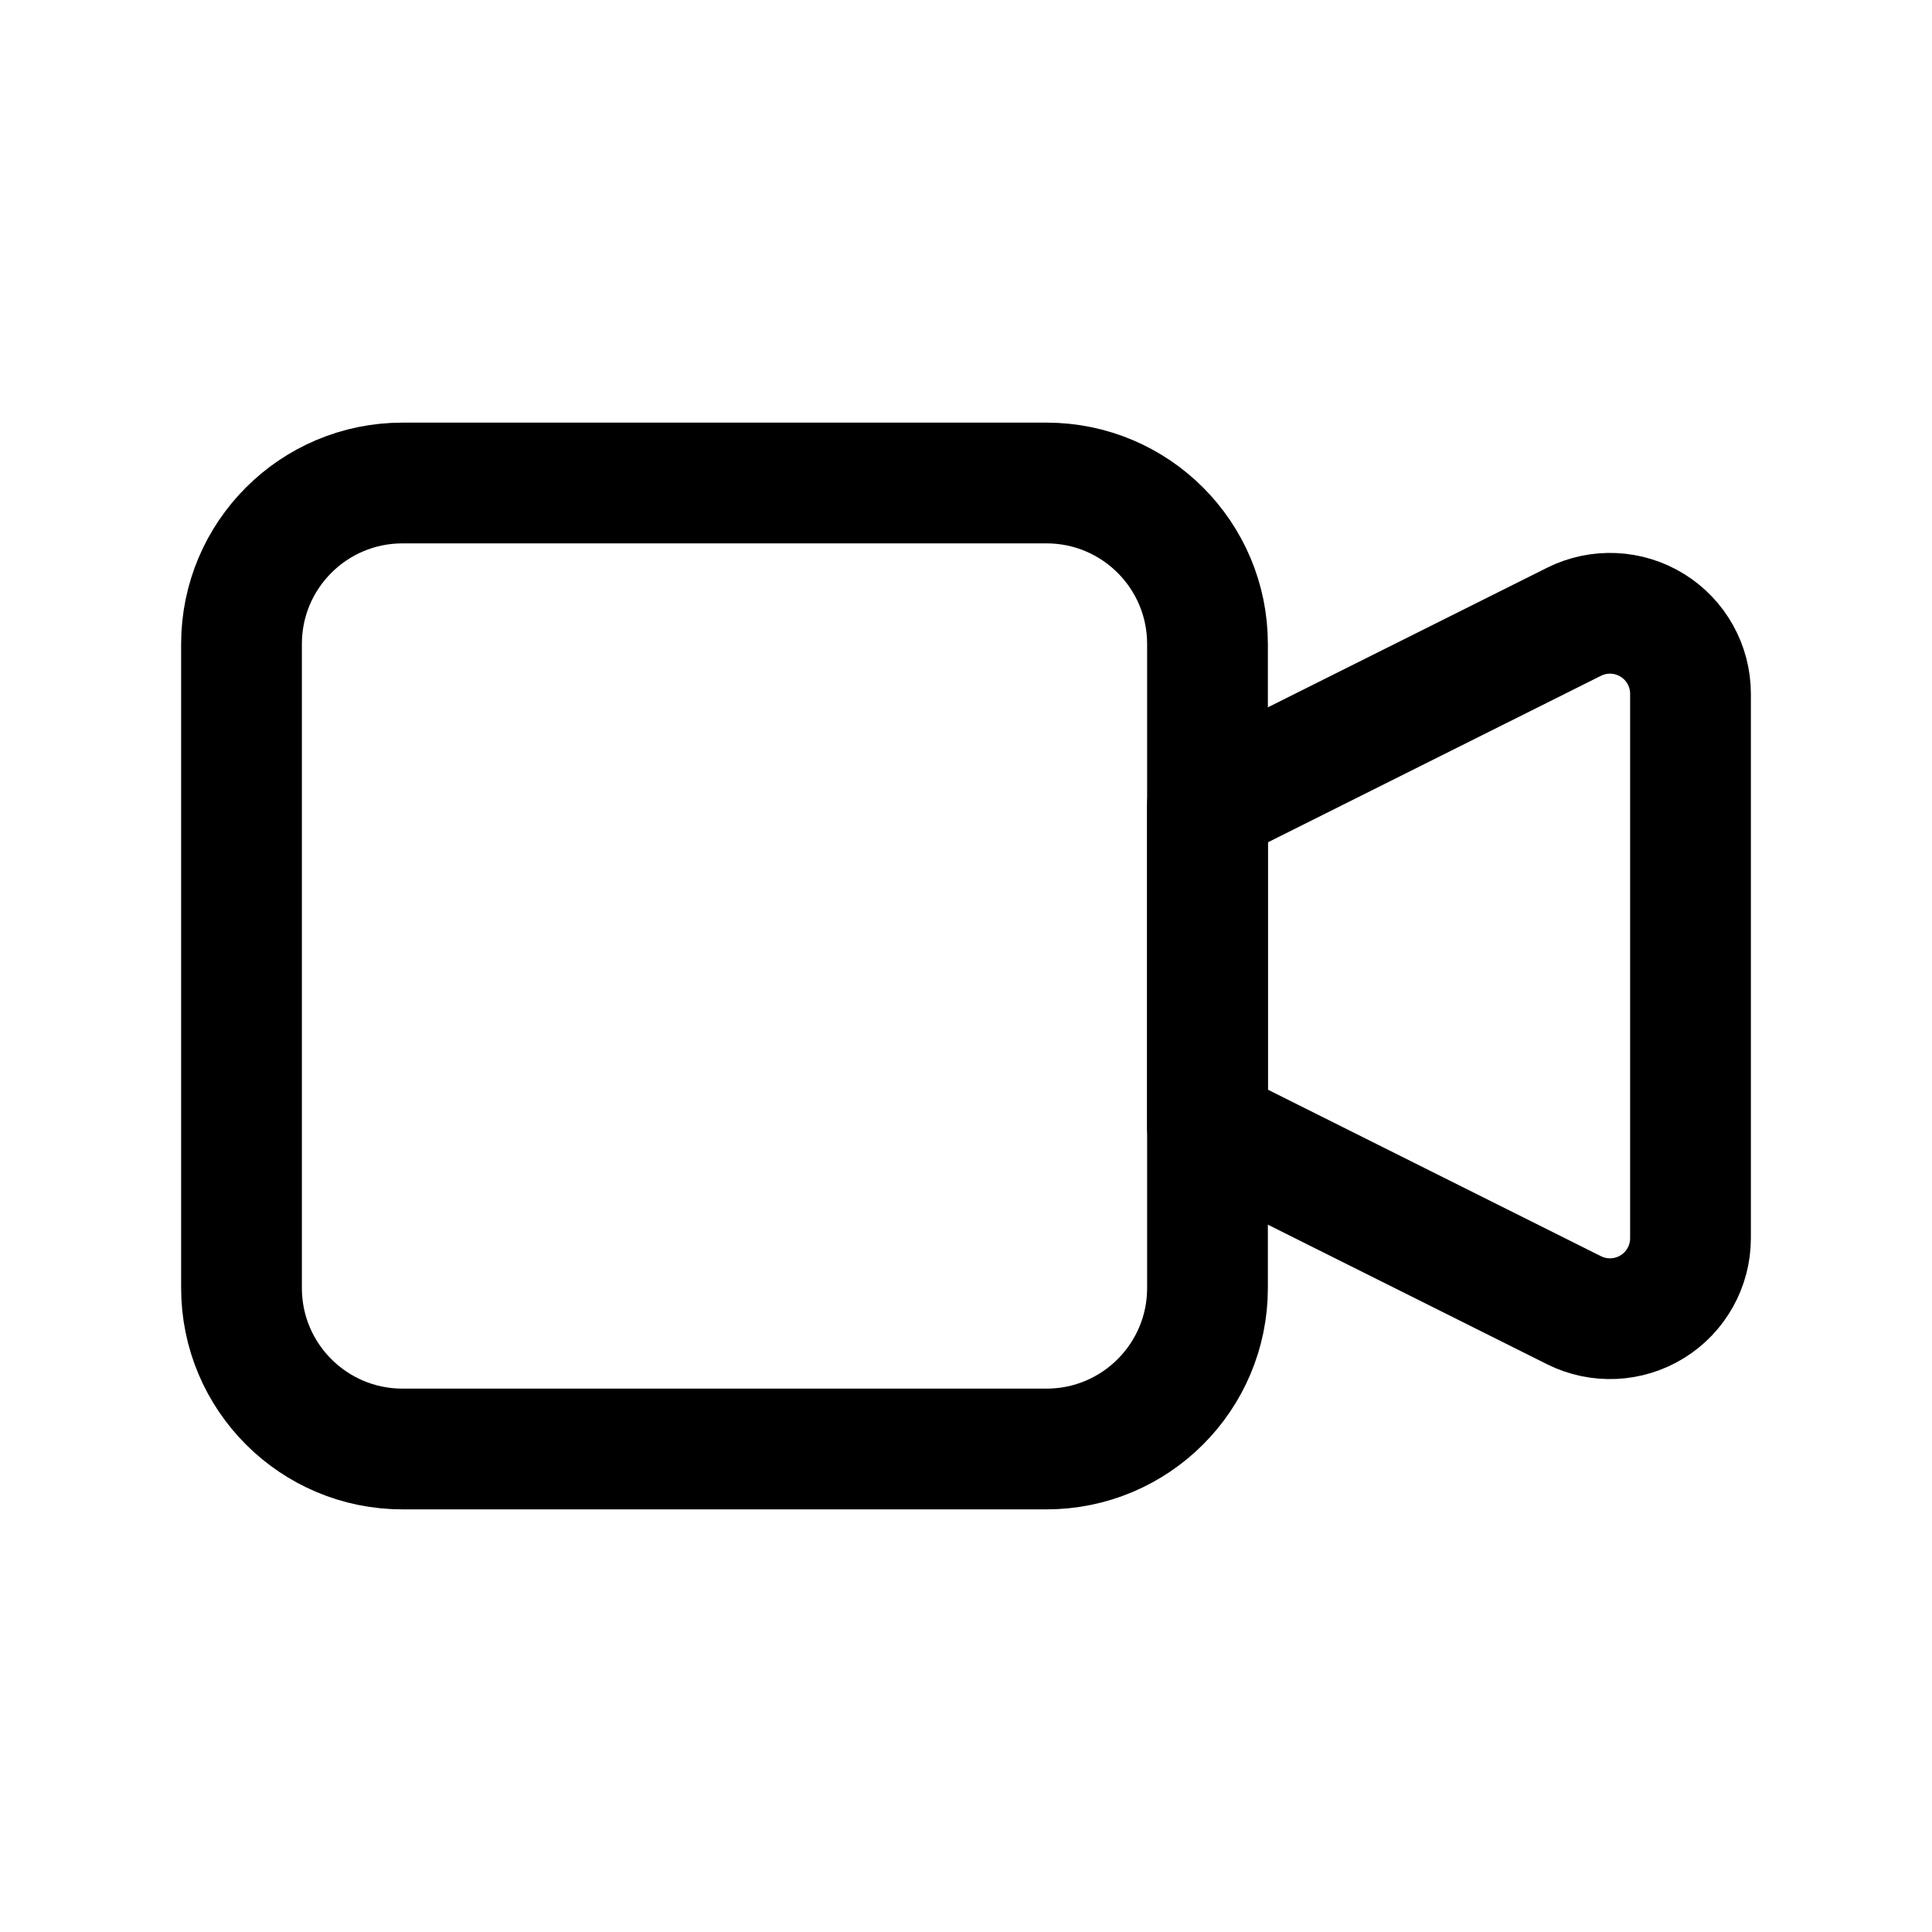
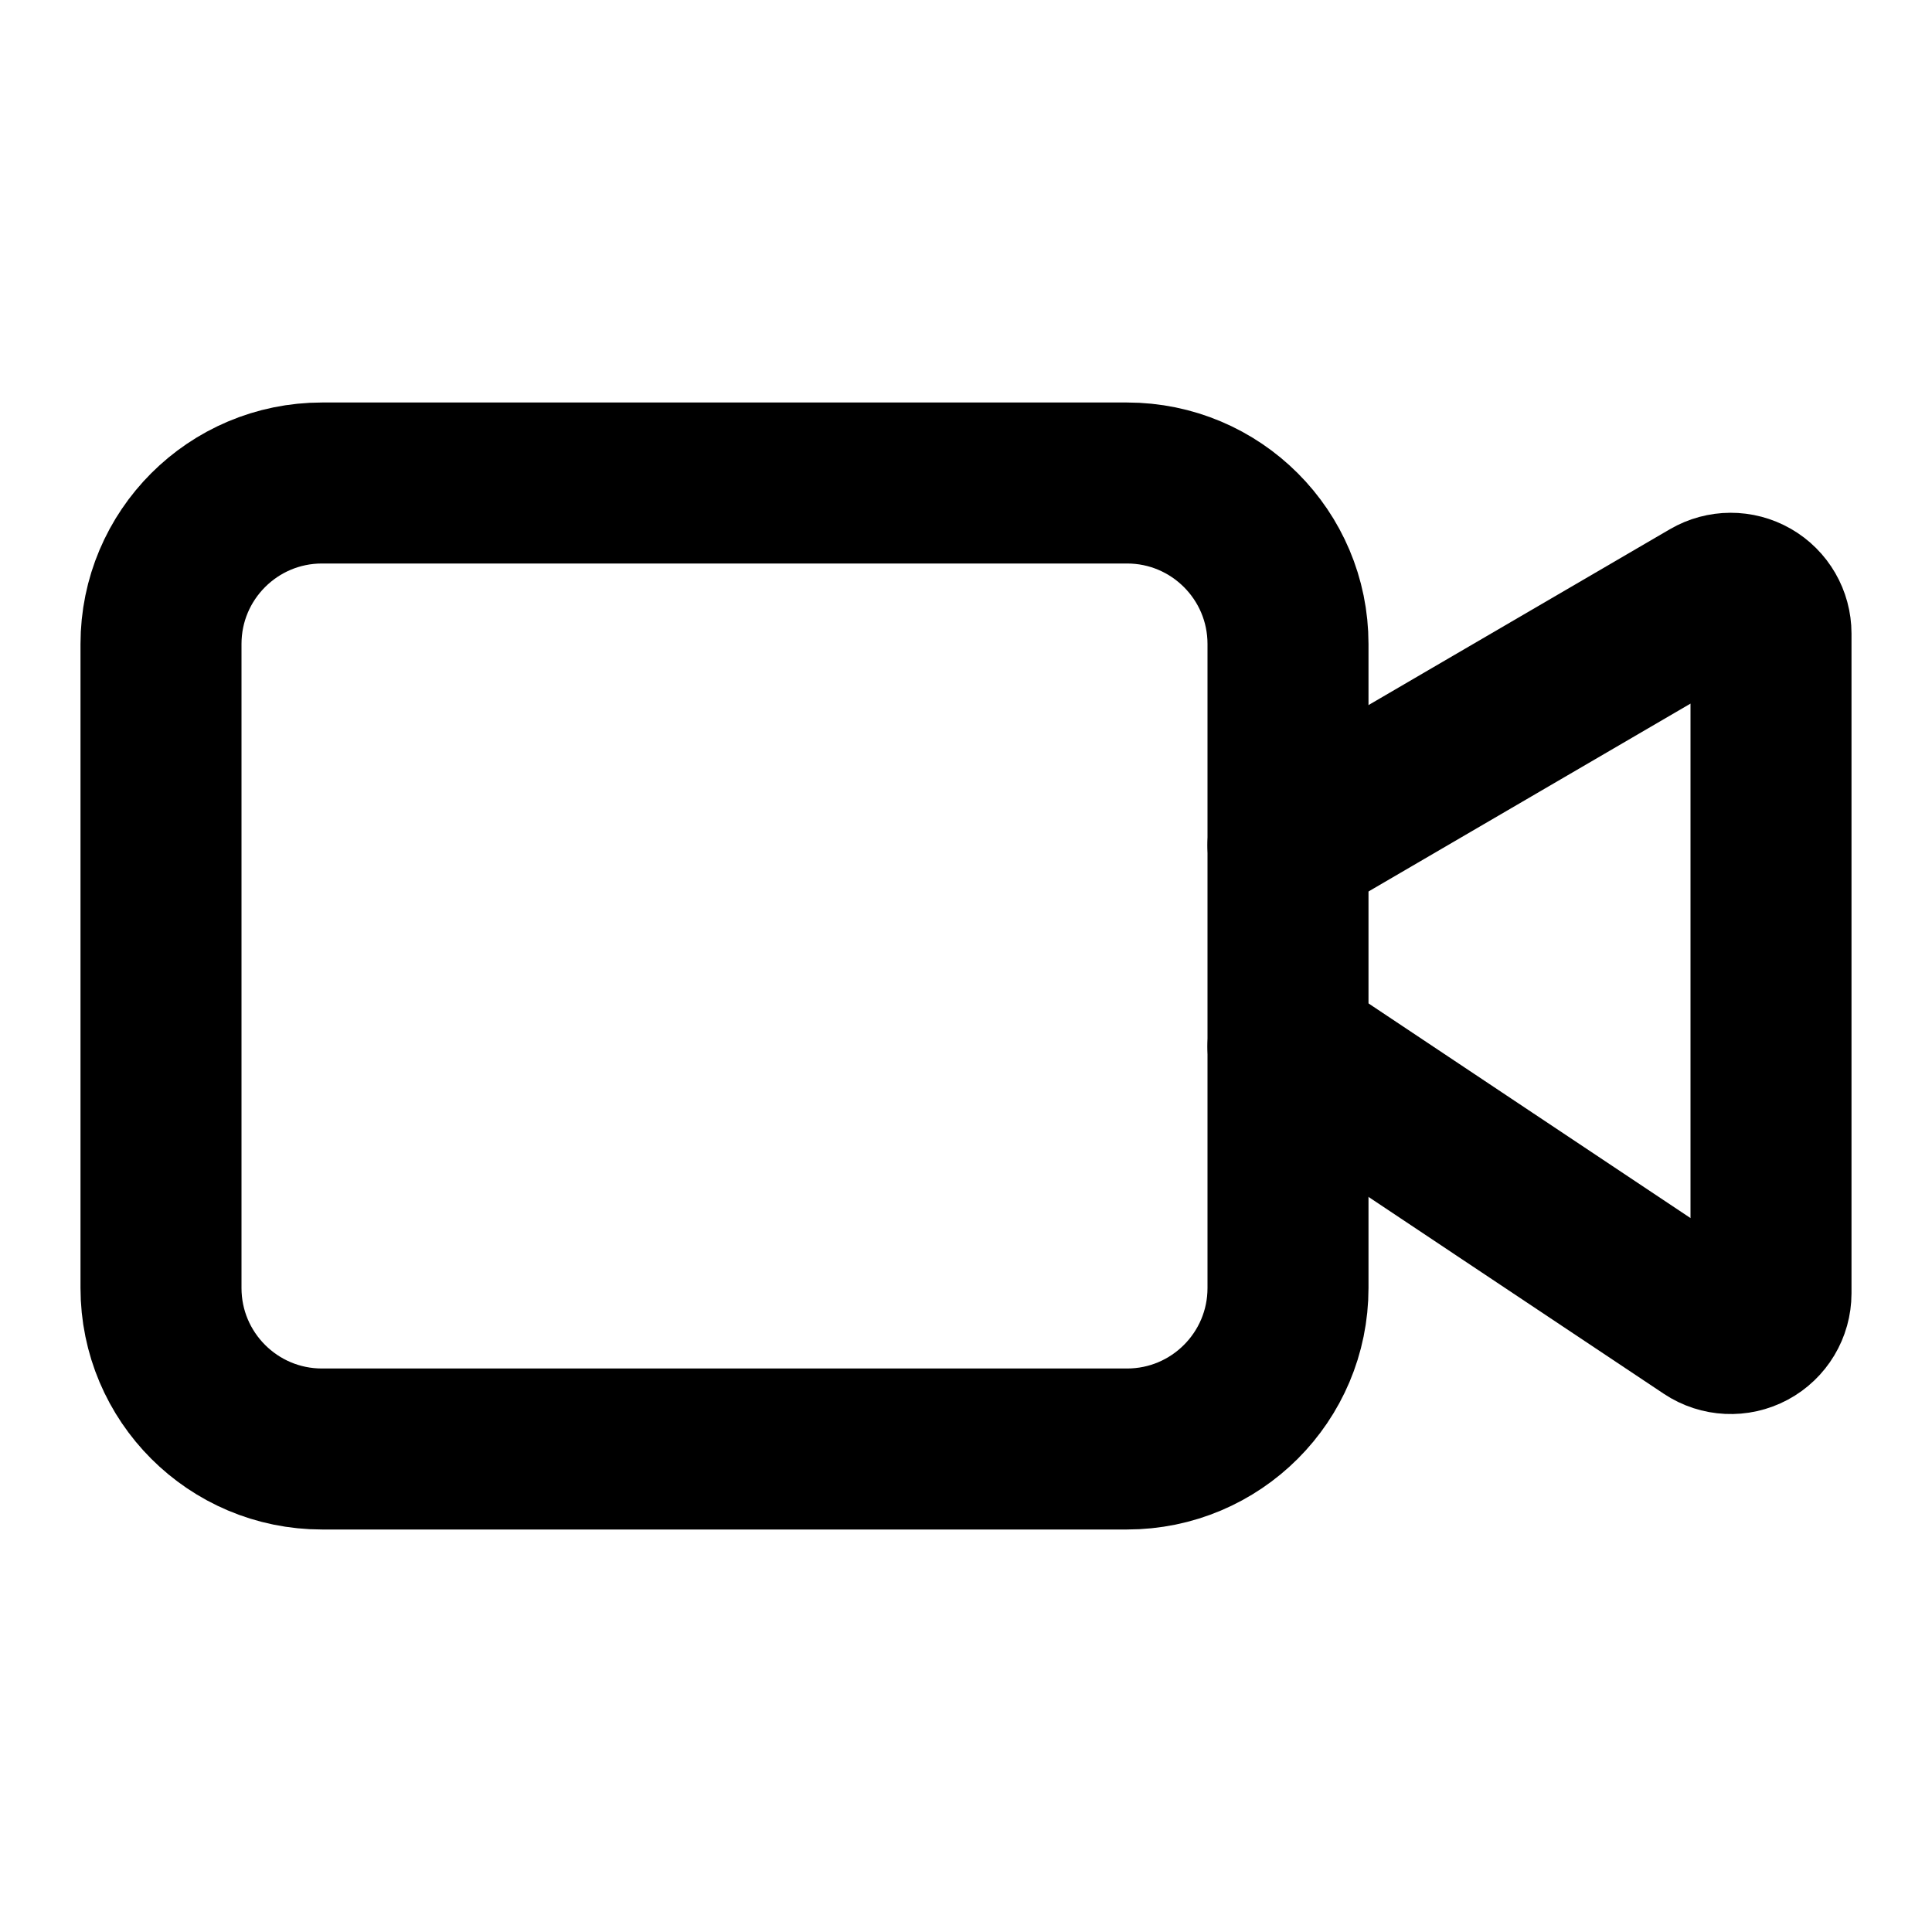
- <svg xmlns="http://www.w3.org/2000/svg" fill="none" stroke="currentColor" stroke-width="1.5" stroke-linecap="round" stroke-linejoin="round" viewBox="0 0 24 24">
-   <path d="M15 10l4.553-2.276A1 1 0 0 1 21 8.618v6.764a1 1 0 0 1-1.447.894L15 14z" />
-   <rect x="3" y="6" width="12" height="12" rx="2" />
+ <svg xmlns="http://www.w3.org/2000/svg" class="lucide lucide-video" width="24" height="24" viewBox="0 0 24 24" fill="none" stroke="currentColor" stroke-width="2" stroke-linecap="round" stroke-linejoin="round">
+   <path d="m16 13 5.223 3.482a.5.5 0 0 0 .777-.416V7.87a.5.5 0 0 0-.752-.432L16 10.5" />
+   <rect x="2" y="6" width="14" height="12" rx="2" />
</svg>
